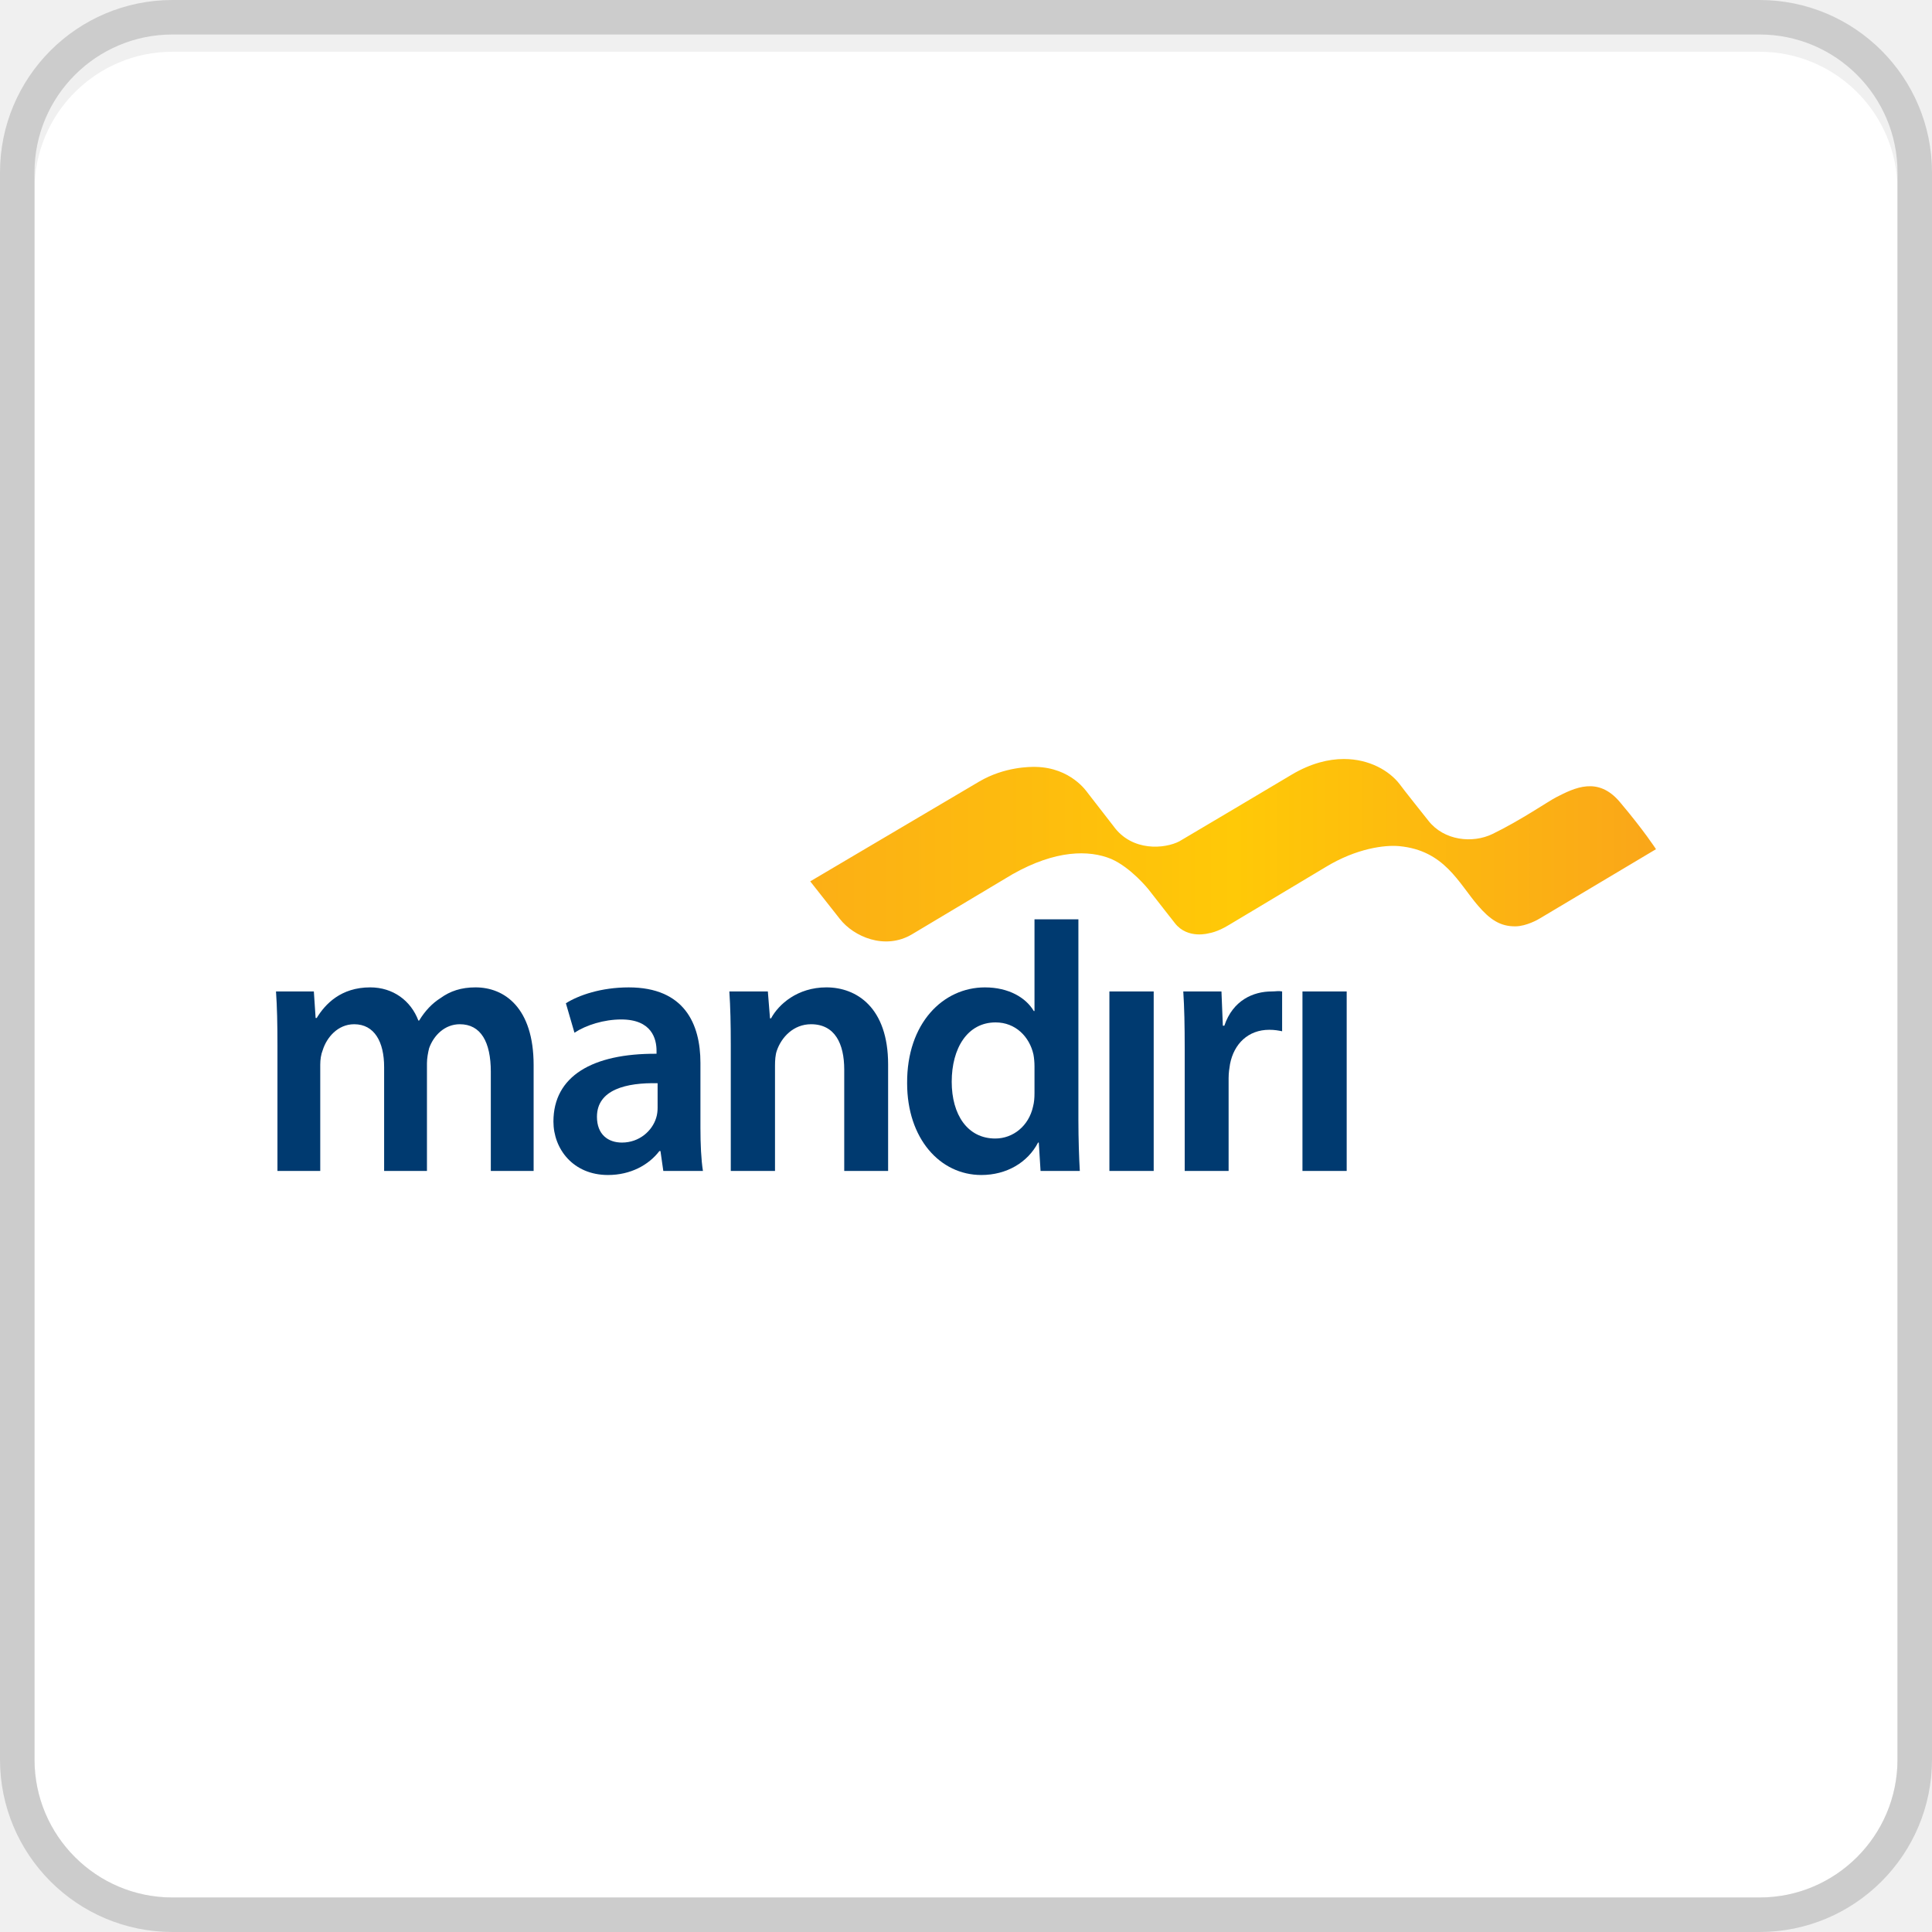
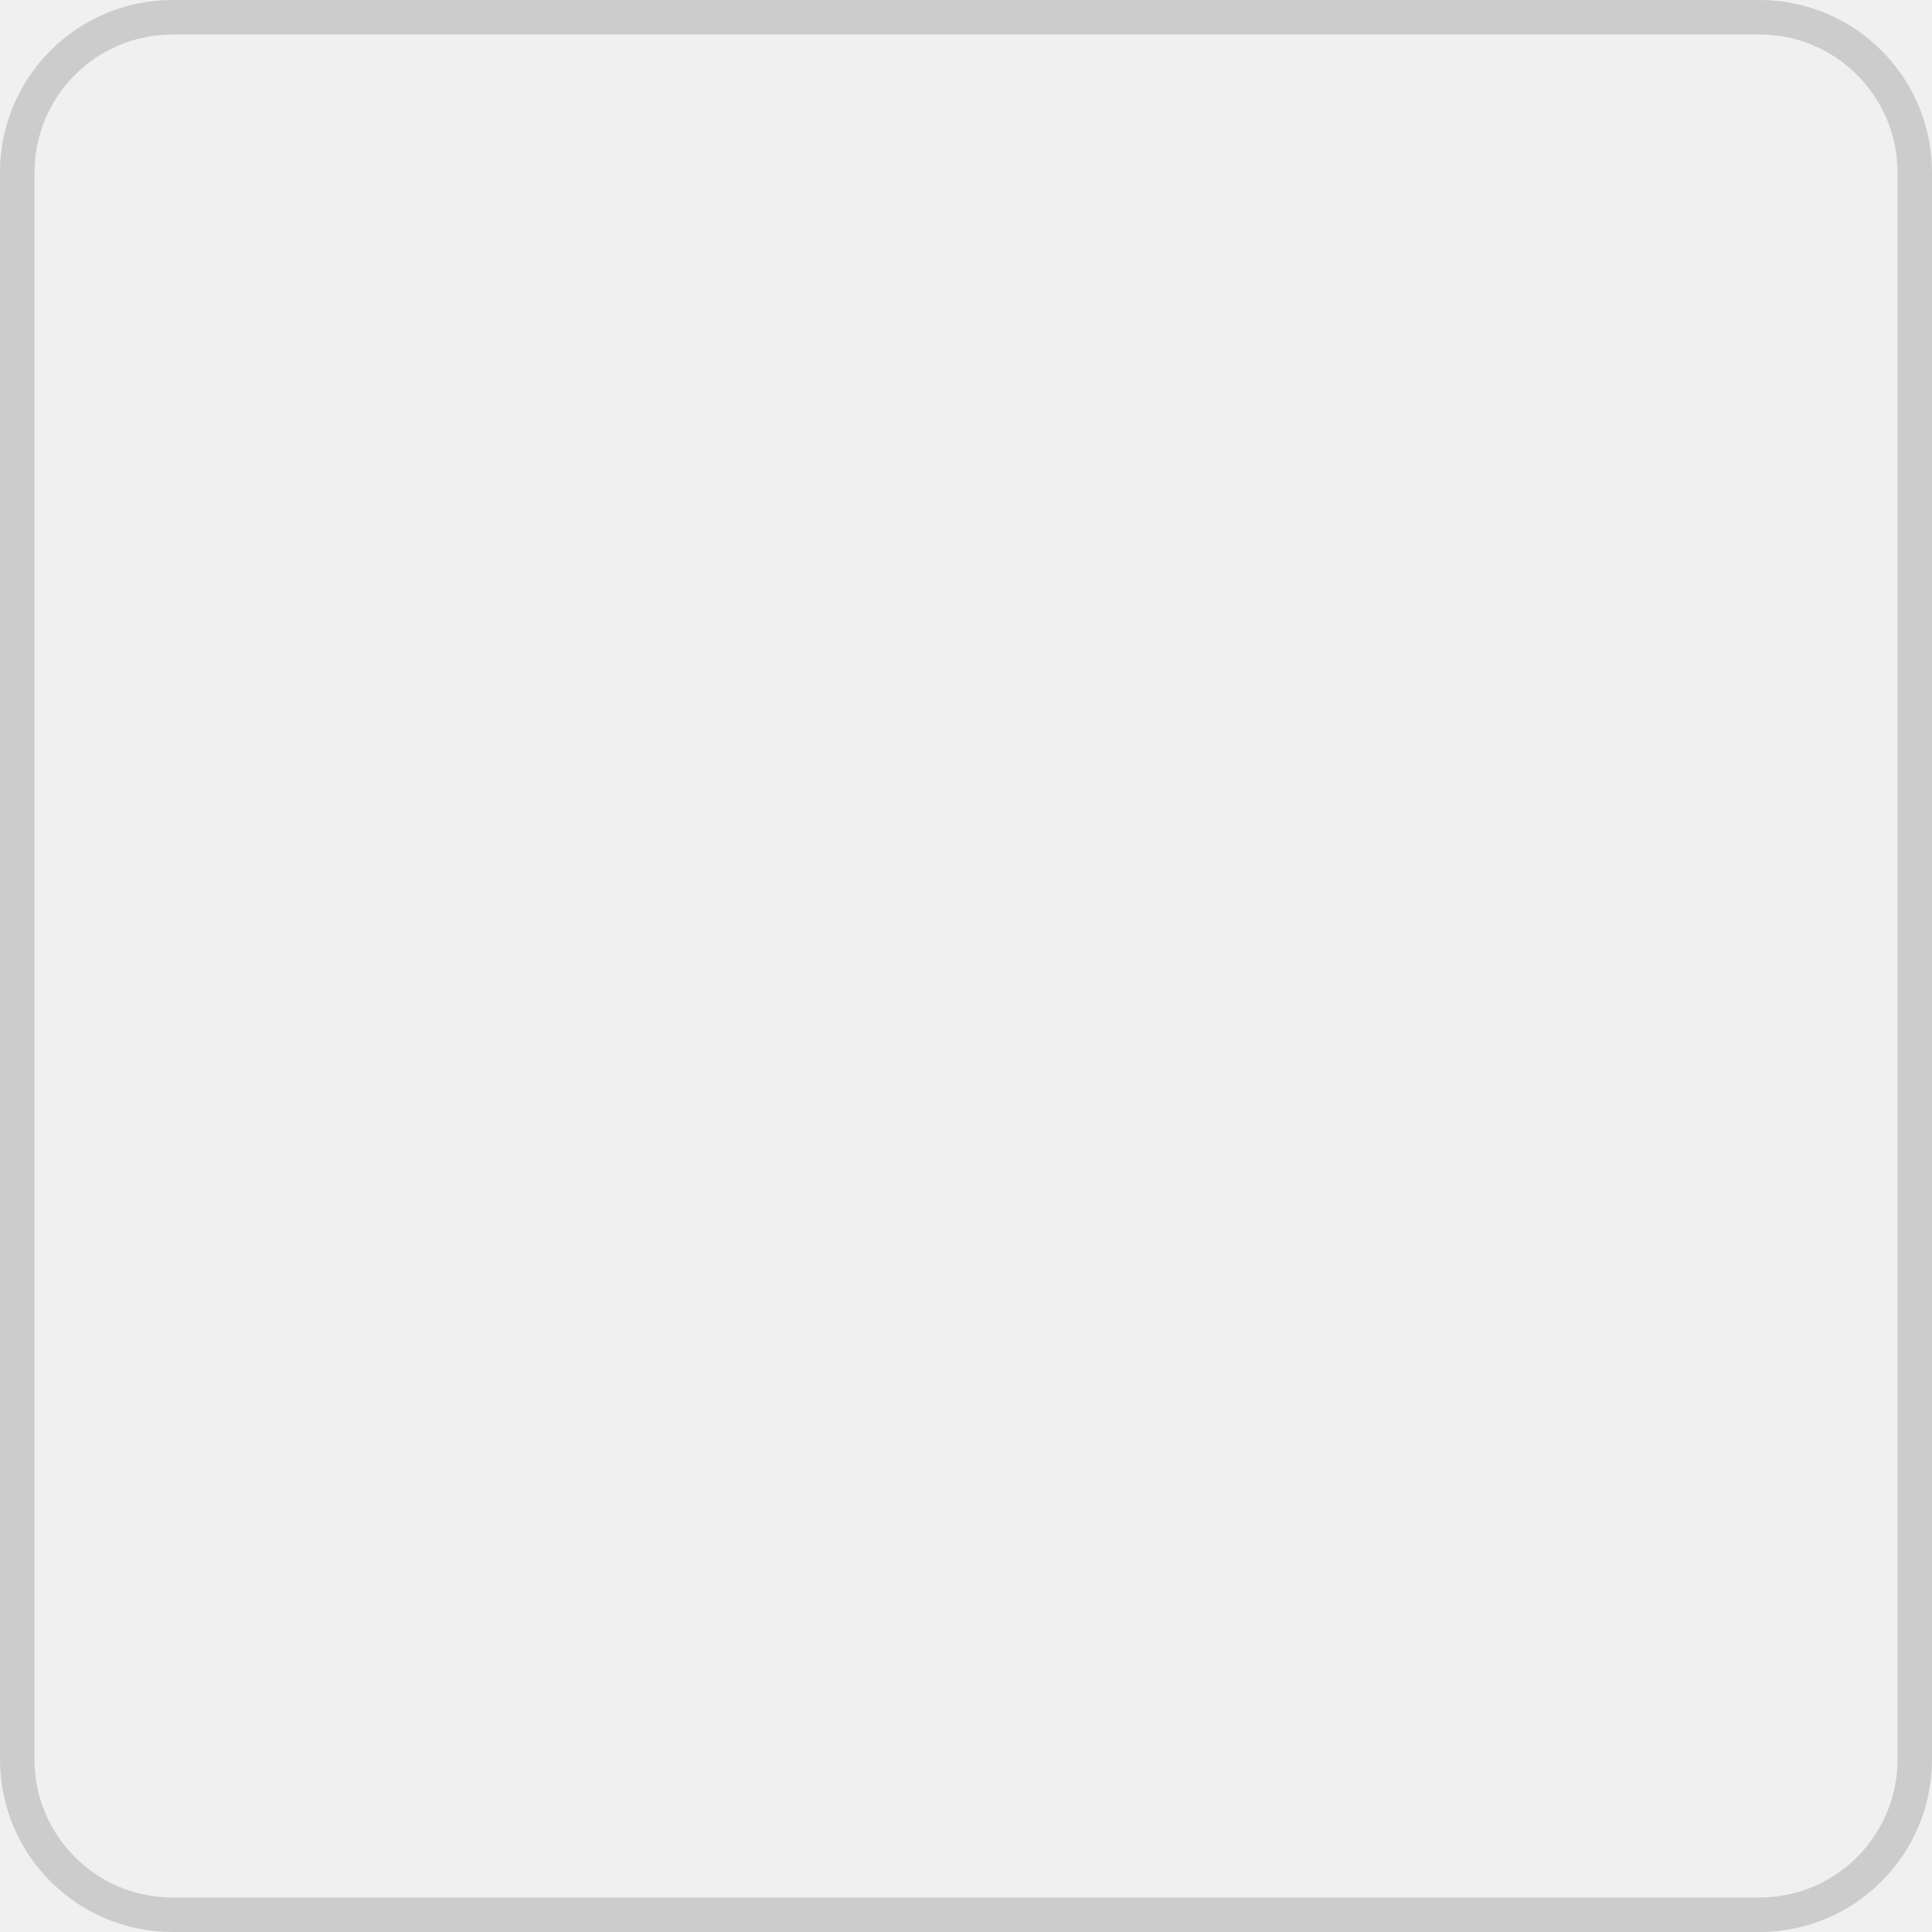
<svg xmlns="http://www.w3.org/2000/svg" width="112" height="112" viewBox="0 0 112 112" fill="none">
  <g clip-path="url(#clip0_6_7378)">
-     <rect x="2" y="3" width="108" height="108" rx="8" fill="white" />
    <path fill-rule="evenodd" clip-rule="evenodd" d="M74.899 44.896C73.359 45.817 69.727 47.969 68.371 48.771C67.544 49.206 65.63 49.395 64.547 47.888C64.528 47.86 63.108 46.027 63.05 45.958C63.009 45.909 62.091 44.502 60.044 44.458C59.742 44.451 58.239 44.443 56.772 45.304C54.823 46.454 50.289 49.132 50.289 49.132C50.289 49.132 50.288 49.134 50.285 49.134C48.422 50.235 46.97 51.093 46.97 51.093L48.685 53.269C49.488 54.299 51.298 55.095 52.867 54.164C52.867 54.164 58.667 50.695 58.688 50.685C61.196 49.264 63.132 49.264 64.416 49.793C65.569 50.297 66.572 51.55 66.572 51.55C66.572 51.55 67.883 53.228 68.114 53.522C68.86 54.47 70.095 54.098 70.095 54.098C70.095 54.098 70.552 54.044 71.242 53.621C71.242 53.621 76.859 50.257 76.863 50.256C78.646 49.175 80.282 48.973 81.118 49.052C83.737 49.298 84.551 51.188 85.686 52.506C86.355 53.282 86.958 53.722 87.881 53.7C88.487 53.687 89.172 53.307 89.273 53.238L96 49.228C96 49.228 95.31 48.155 93.896 46.484C92.631 44.993 91.287 45.668 90.216 46.216C89.766 46.446 88.135 47.566 86.519 48.348C85.368 48.905 83.715 48.737 82.808 47.581C82.754 47.511 81.288 45.677 81.134 45.451C80.542 44.686 79.387 44 77.907 44C77.008 44 75.987 44.254 74.899 44.896Z" fill="url(#paint0_linear_6_7378)" />
    <path fill-rule="evenodd" clip-rule="evenodd" d="M16.084 60.573C16.084 59.376 16.063 58.371 16 57.475H18.194L18.297 59.014H18.359C18.856 58.201 19.765 57.239 21.462 57.239C22.786 57.239 23.82 58.01 24.254 59.164H24.297C24.649 58.587 25.061 58.16 25.537 57.86C26.096 57.454 26.737 57.239 27.565 57.239C29.24 57.239 30.935 58.414 30.935 61.748V67.88H28.453V62.133C28.453 60.403 27.875 59.376 26.655 59.376C25.785 59.376 25.143 60.018 24.876 60.766C24.813 61.022 24.751 61.343 24.751 61.64V67.88H22.268V61.855C22.268 60.403 21.71 59.376 20.531 59.376C19.579 59.376 18.939 60.146 18.711 60.871C18.607 61.129 18.565 61.428 18.565 61.726V67.88H16.084V60.573Z" fill="#003A70" />
    <path fill-rule="evenodd" clip-rule="evenodd" d="M40.605 65.381C40.605 66.32 40.647 67.238 40.75 67.881H38.453L38.288 66.727H38.225C37.605 67.54 36.55 68.116 35.247 68.116C33.22 68.116 32.083 66.6 32.083 65.018C32.083 62.389 34.336 61.065 38.06 61.087V60.915C38.06 60.231 37.791 59.099 36.012 59.099C35.019 59.099 33.984 59.42 33.302 59.868L32.805 58.16C33.551 57.689 34.855 57.24 36.447 57.24C39.675 57.24 40.605 59.356 40.605 61.62V65.381ZM38.122 62.796C36.323 62.753 34.606 63.159 34.606 64.74C34.606 65.765 35.247 66.236 36.054 66.236C37.067 66.236 37.812 65.552 38.039 64.804C38.101 64.612 38.122 64.397 38.122 64.227V62.796Z" fill="#003A70" />
    <path fill-rule="evenodd" clip-rule="evenodd" d="M42.364 60.573C42.364 59.376 42.342 58.371 42.281 57.475H44.513L44.638 59.035H44.699C45.134 58.224 46.23 57.239 47.906 57.239C49.664 57.239 51.485 58.414 51.485 61.706V67.88H48.941V62.005C48.941 60.509 48.403 59.376 47.017 59.376C46.003 59.376 45.3 60.124 45.031 60.915C44.949 61.151 44.928 61.472 44.928 61.769V67.88H42.364V60.573Z" fill="#003A70" />
    <path fill-rule="evenodd" clip-rule="evenodd" d="M62.516 53.295V64.952C62.516 66.02 62.556 67.176 62.598 67.881H60.322L60.22 66.236H60.178C59.578 67.39 58.356 68.116 56.889 68.116C54.49 68.116 52.587 66.001 52.587 62.796C52.565 59.313 54.675 57.24 57.095 57.24C58.481 57.24 59.475 57.839 59.929 58.609H59.971V53.295H62.516ZM59.971 61.812C59.971 61.6 59.95 61.342 59.91 61.129C59.682 60.104 58.875 59.27 57.716 59.27C56.082 59.27 55.172 60.766 55.172 62.711C55.172 64.612 56.082 66.001 57.696 66.001C58.729 66.001 59.64 65.275 59.888 64.143C59.95 63.907 59.971 63.65 59.971 63.372V61.812Z" fill="#003A70" />
    <path fill-rule="evenodd" clip-rule="evenodd" d="M64.313 67.88H66.881V57.476H64.313V67.88Z" fill="#003A70" />
    <path fill-rule="evenodd" clip-rule="evenodd" d="M68.679 60.83C68.679 59.42 68.657 58.414 68.596 57.475H70.809L70.89 59.462H70.976C71.472 57.987 72.651 57.475 73.726 57.475C73.974 57.475 74.119 57.431 74.326 57.475V59.783C74.119 59.741 73.892 59.698 73.581 59.698C72.361 59.698 71.533 60.509 71.306 61.684C71.266 61.919 71.224 62.198 71.224 62.498V67.88H68.679V60.83Z" fill="#003A70" />
    <path fill-rule="evenodd" clip-rule="evenodd" d="M75.505 67.88H78.069V57.476H75.505V67.88Z" fill="#003A70" />
  </g>
  <rect x="1" y="1" width="110" height="110" rx="9" stroke="#CCCCCC" stroke-width="2" />
  <defs>
    <linearGradient id="paint0_linear_6_7378" x1="16" y1="68.116" x2="96" y2="68.116" gradientUnits="userSpaceOnUse">
      <stop stop-color="#FFCA06" />
      <stop offset="0.331" stop-color="#FBAA18" />
      <stop offset="0.695" stop-color="#FFC907" />
      <stop offset="1" stop-color="#FAA619" />
    </linearGradient>
    <clipPath id="clip0_6_7378">
-       <rect x="2" y="2" width="108" height="108" rx="8" fill="white" />
-     </clipPath>
+ 
+ </clipPath>
  </defs>
</svg>
